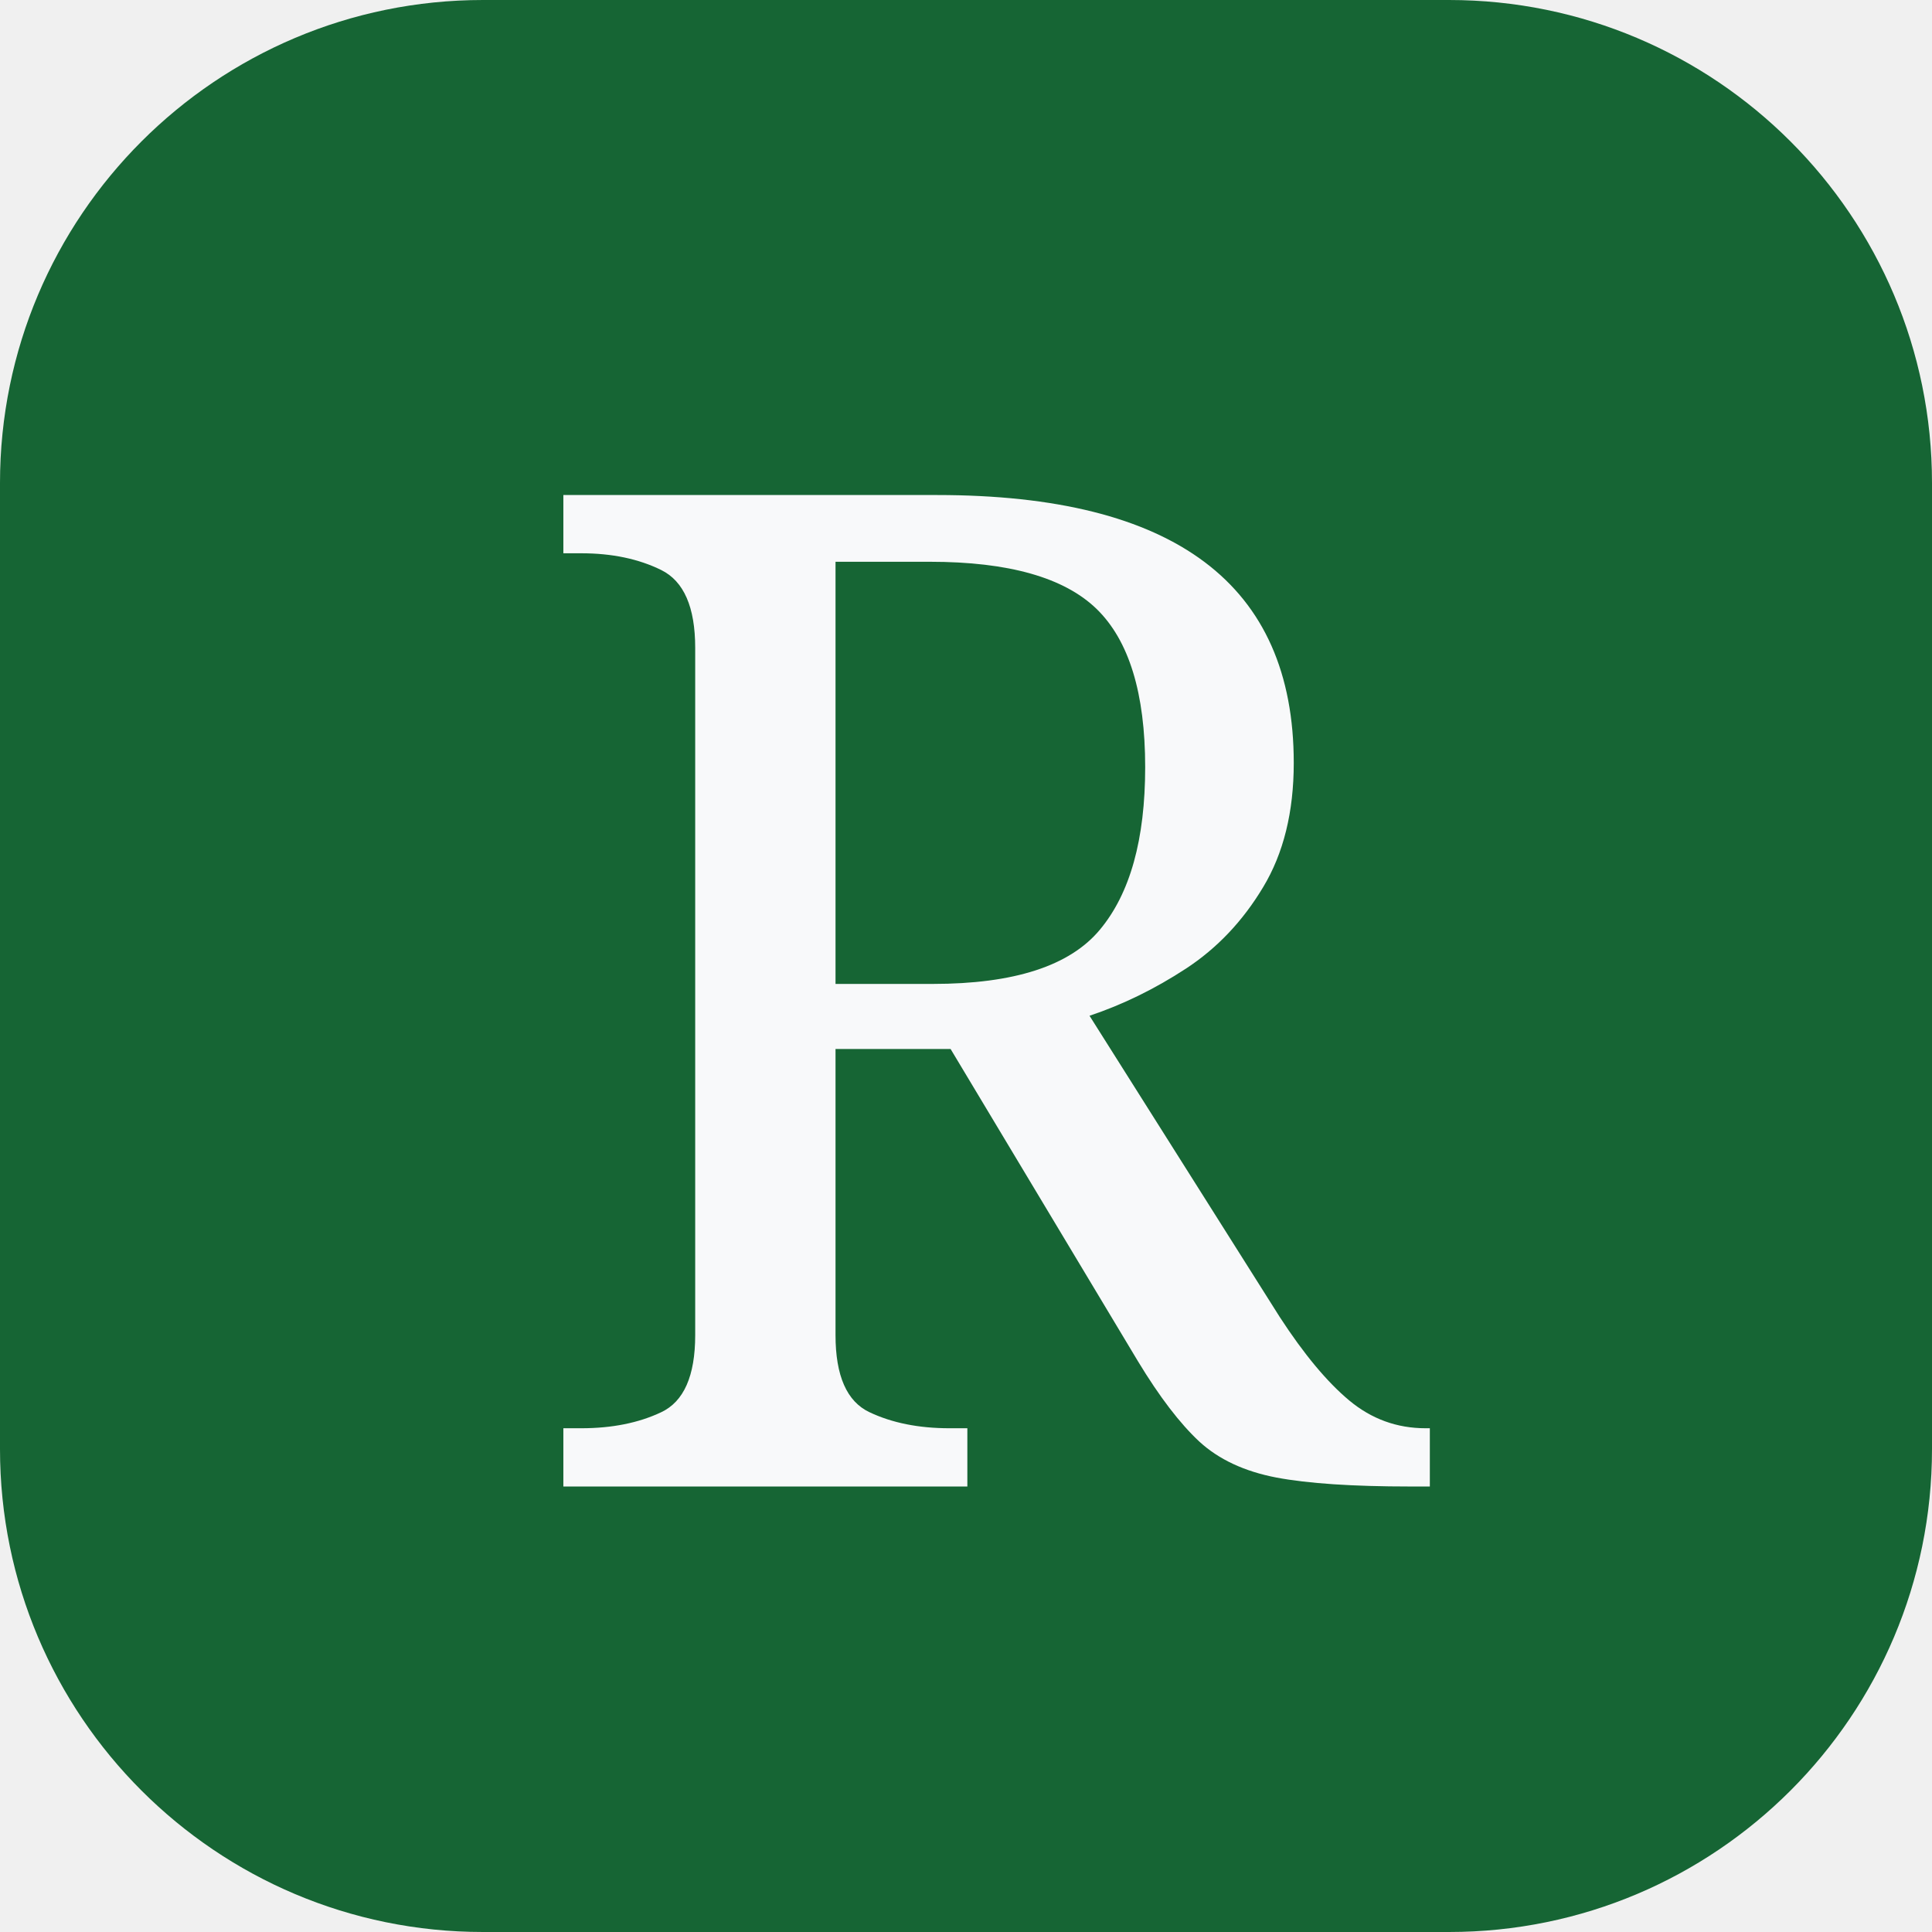
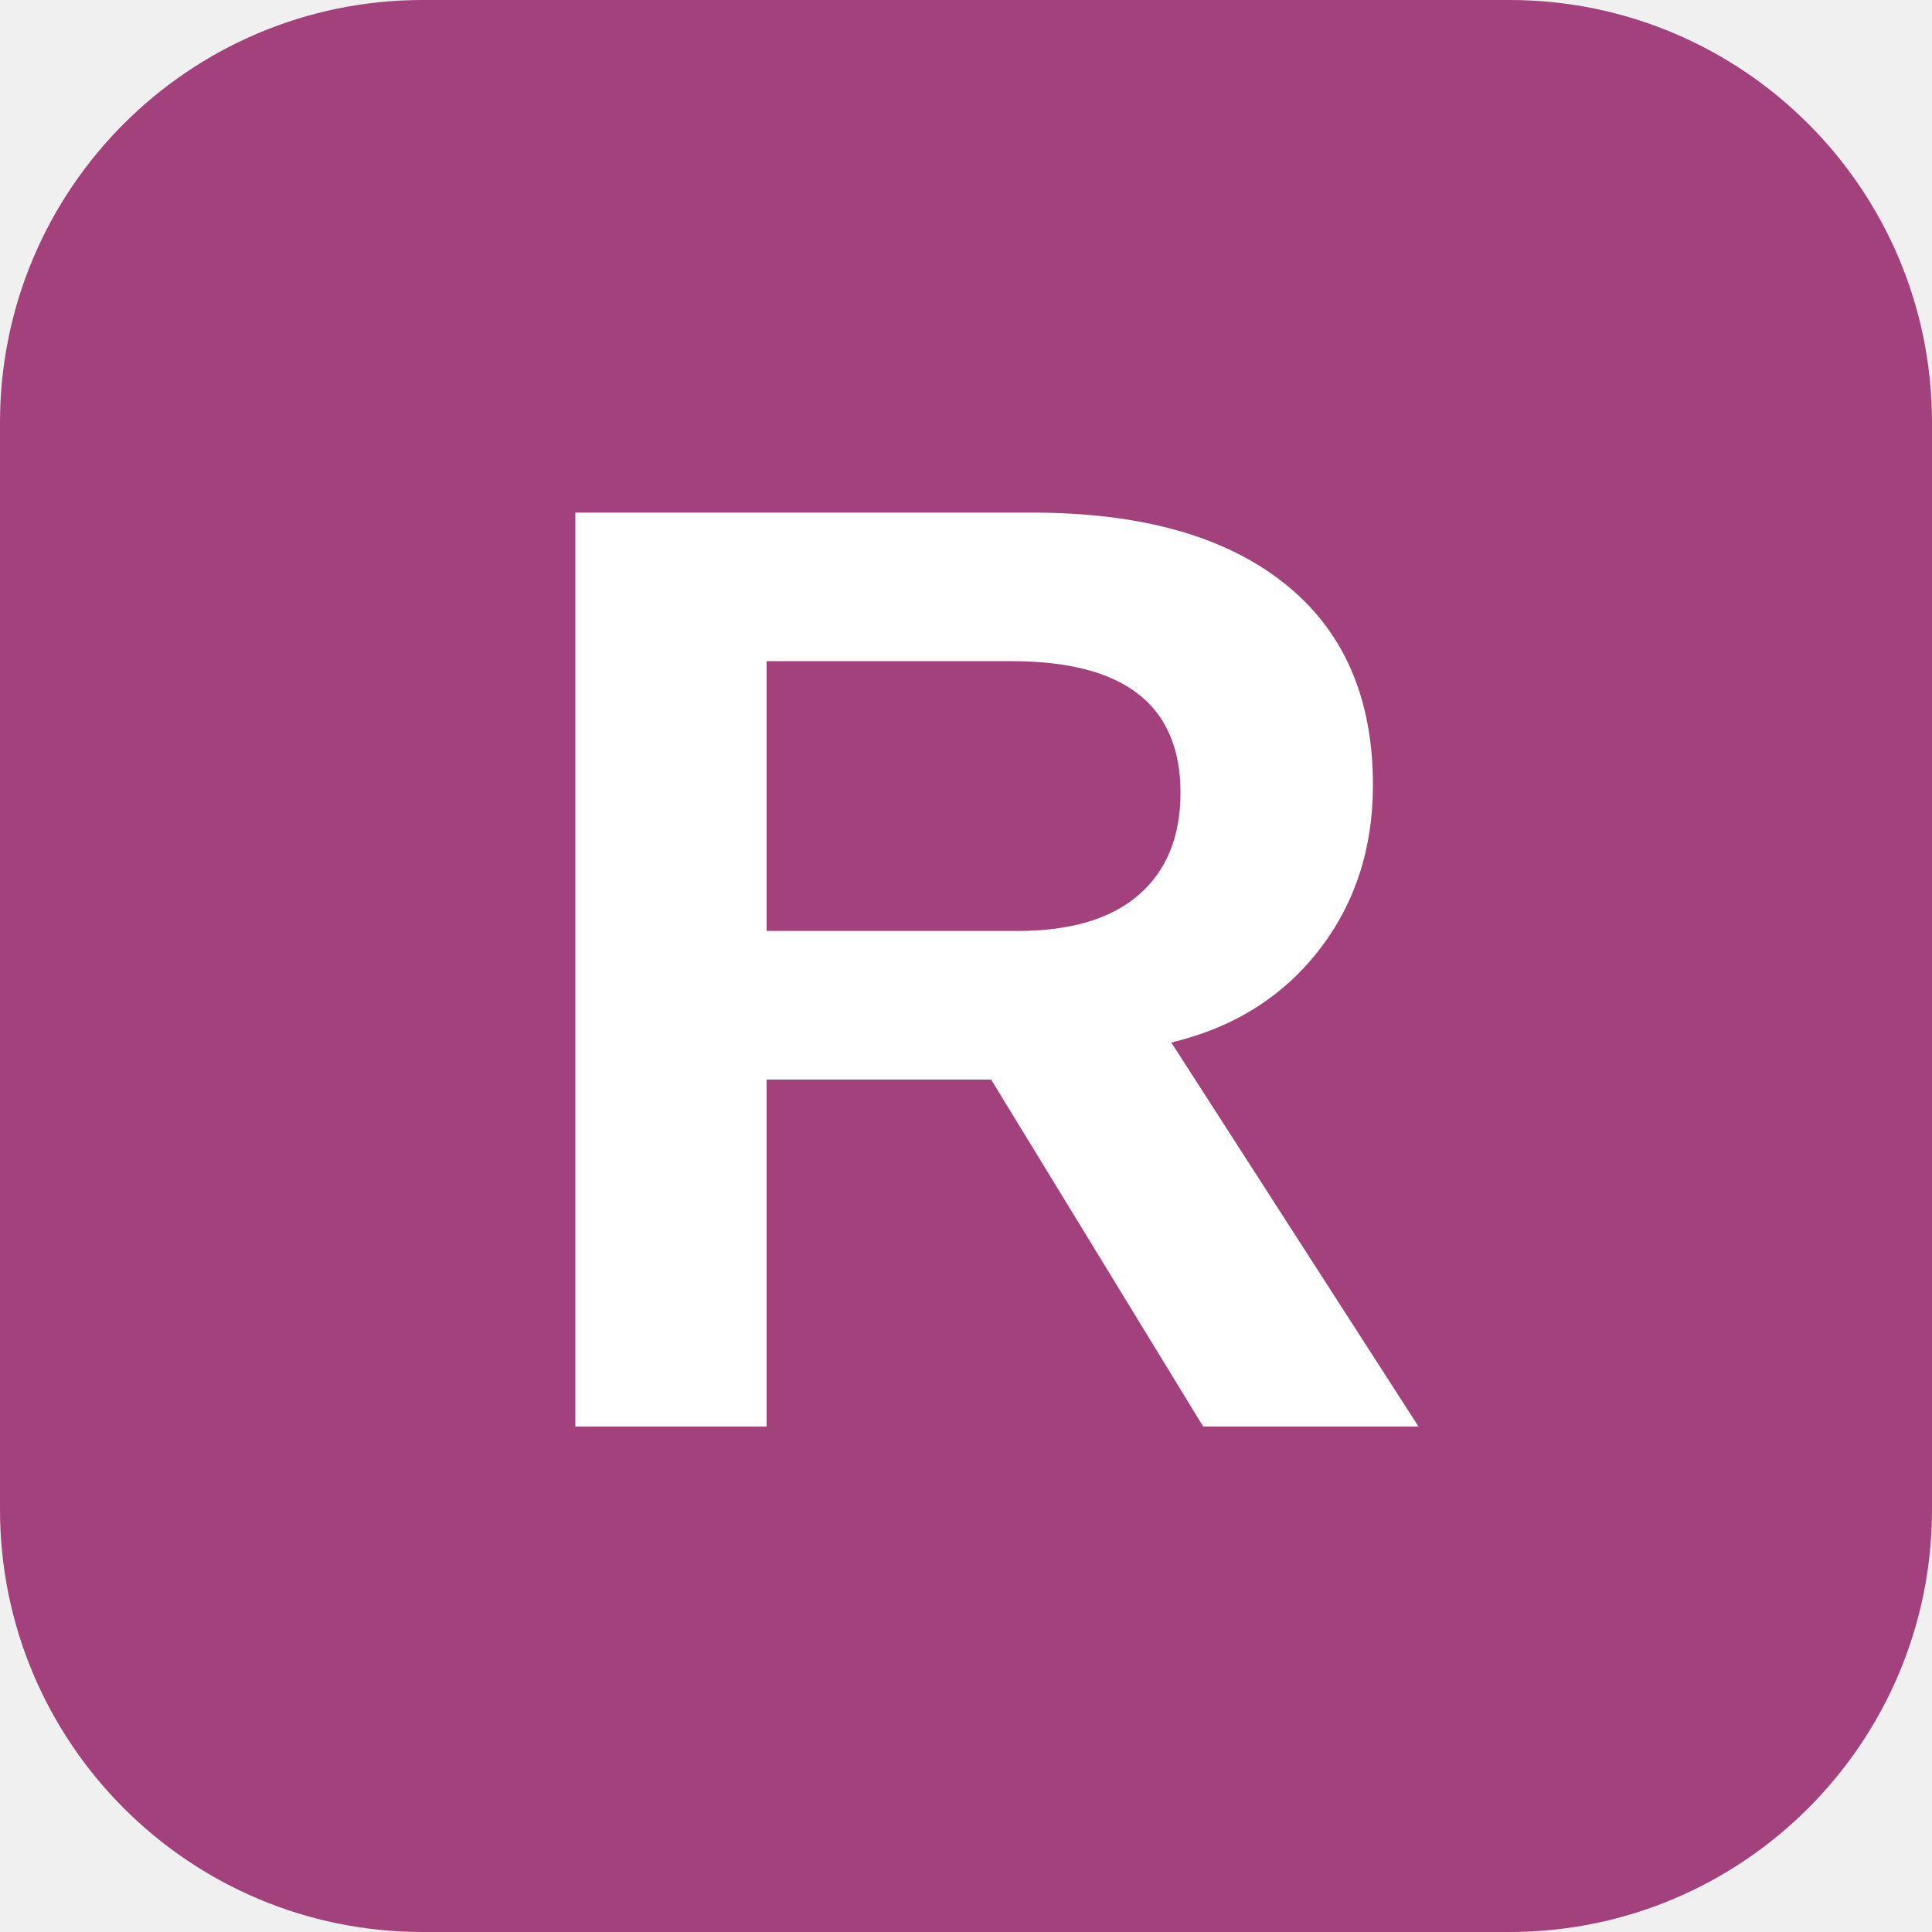
<svg xmlns="http://www.w3.org/2000/svg" viewBox="0 0 128 128">
-   <rect width="128" height="128" rx="32" fill="#166534" />
-   <text x="50%" y="52%" font-family="'Instrument Serif', Georgia, serif" font-size="92" fill="#f8f9fa" text-anchor="middle" dominant-baseline="middle">R</text>
+   <rect width="128" height="128" rx="28" fill="#A3417C" />
+   <text x="50%" y="50%" font-family="'Plus Jakarta Sans', 'Segoe UI', Arial, sans-serif" font-weight="700" font-size="88" fill="#ffffff" text-anchor="middle" dominant-baseline="central">R</text>
</svg>
